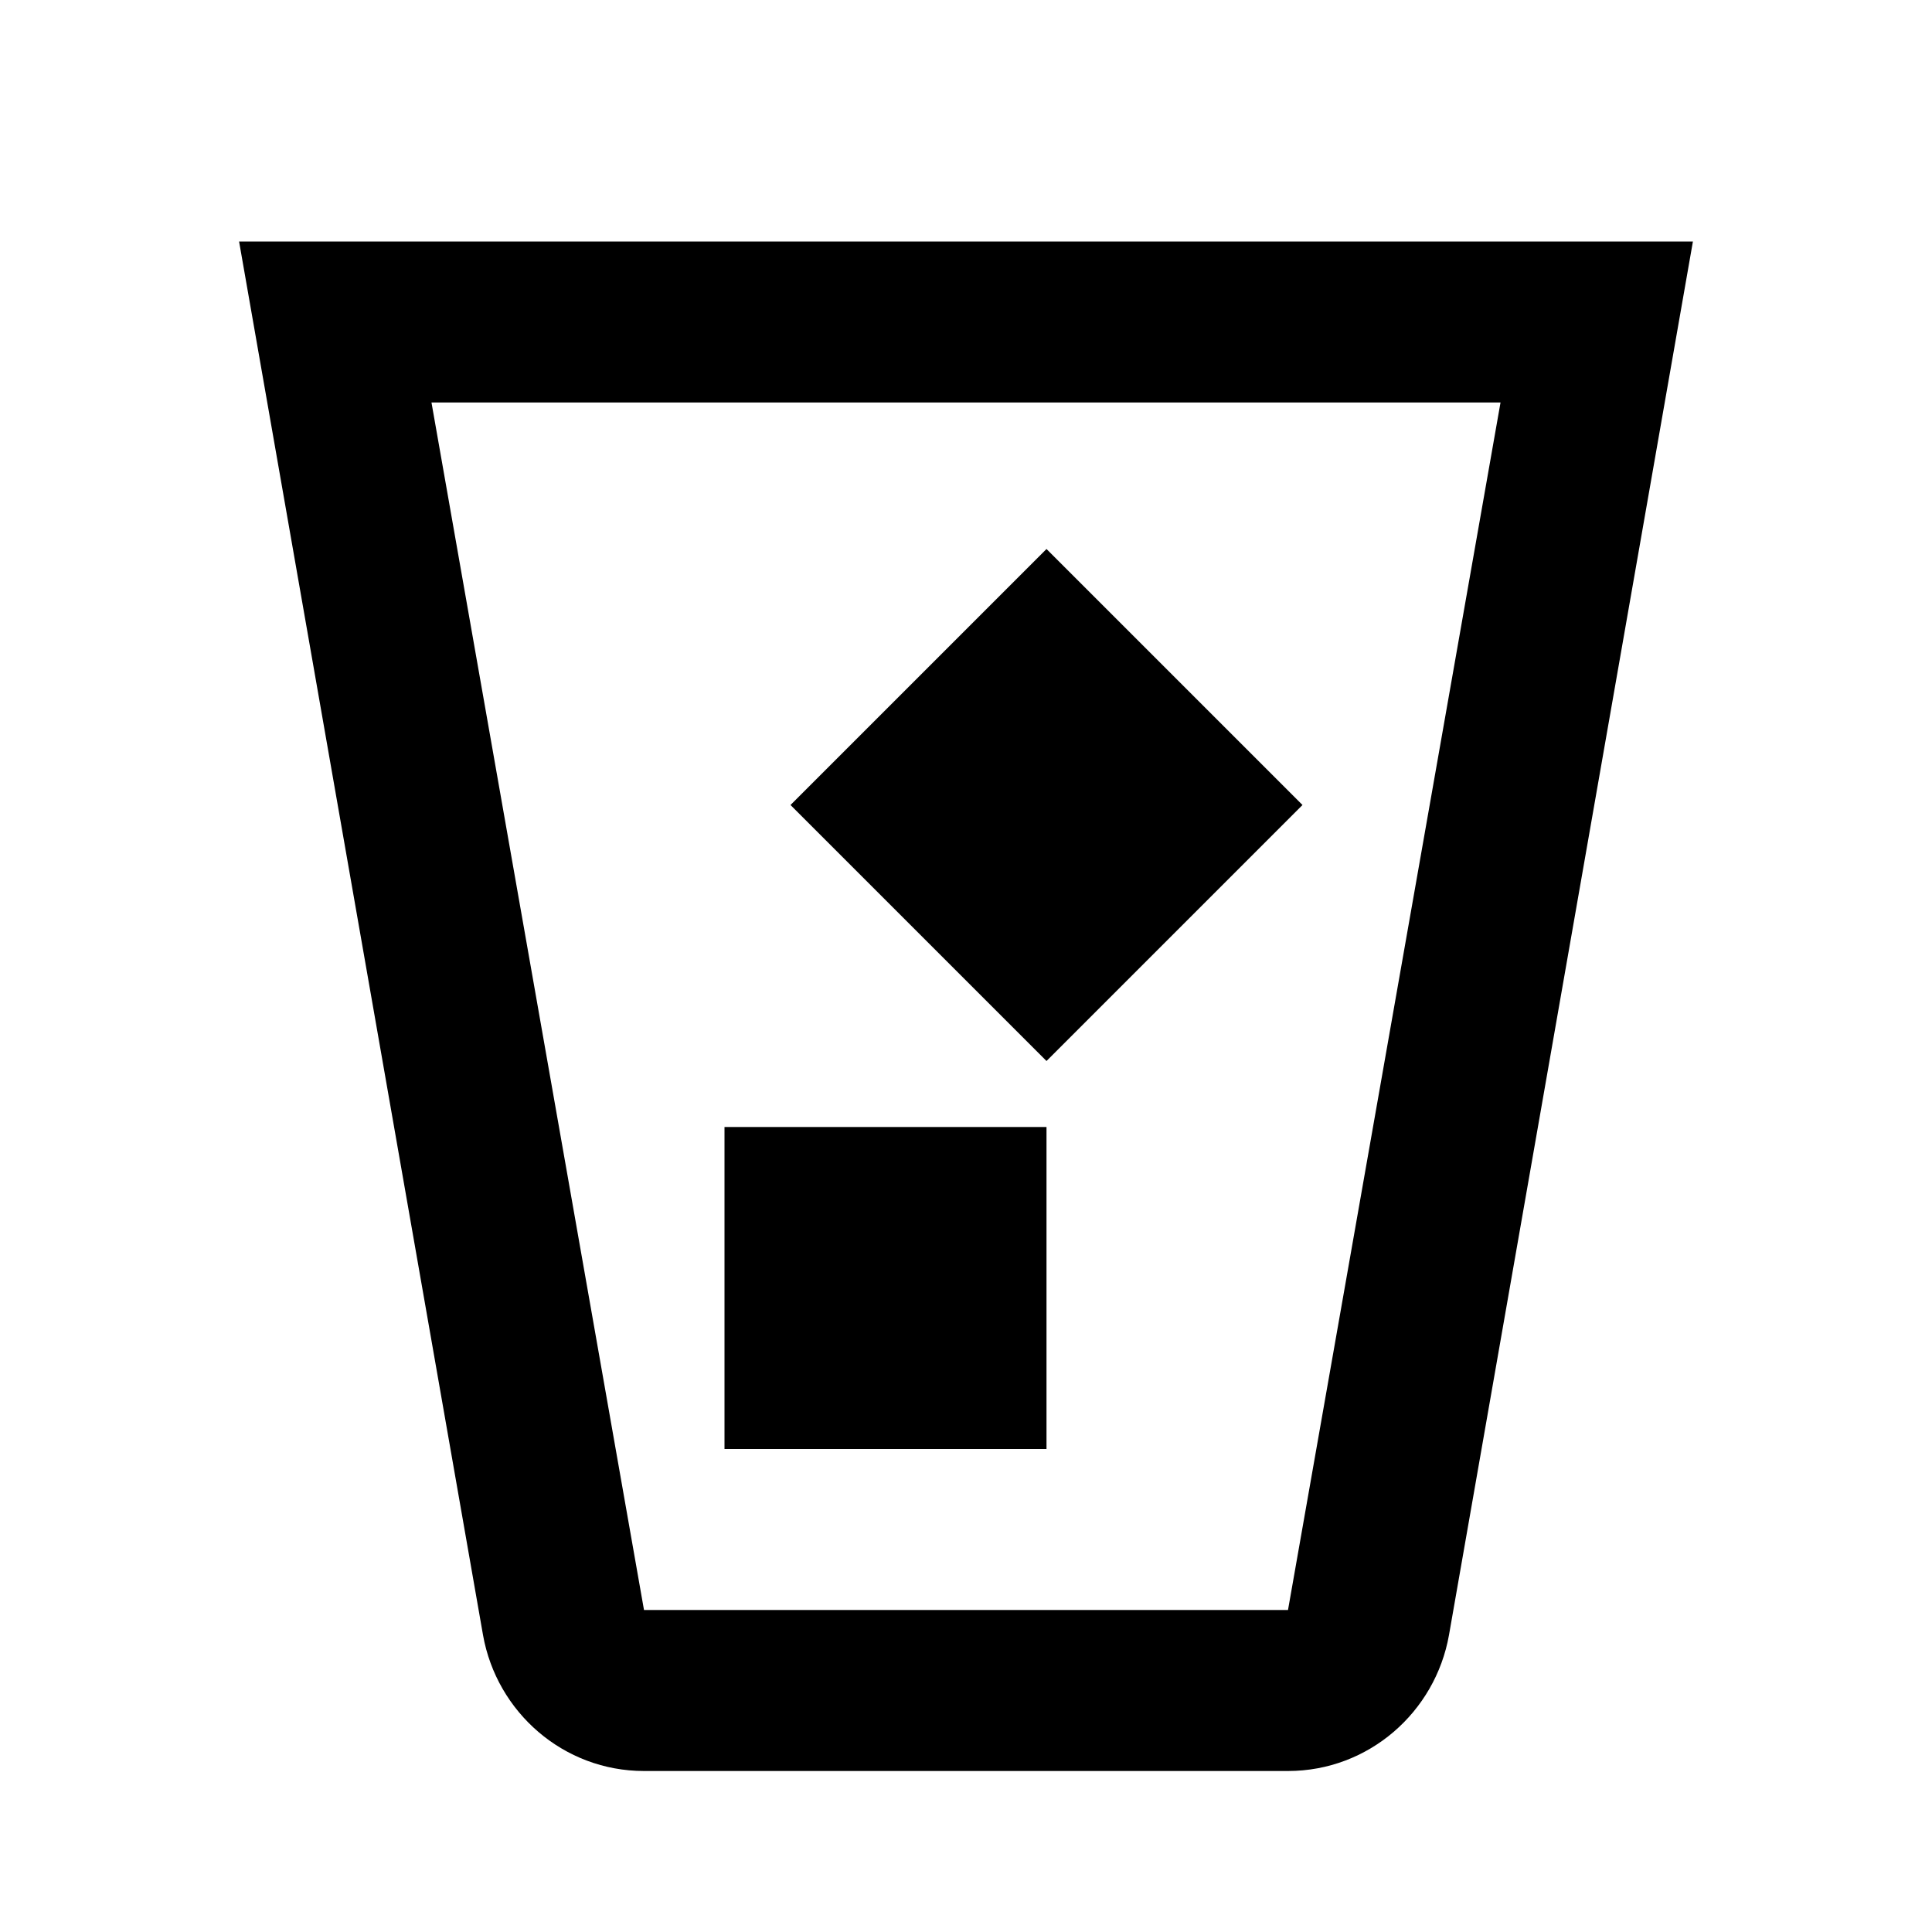
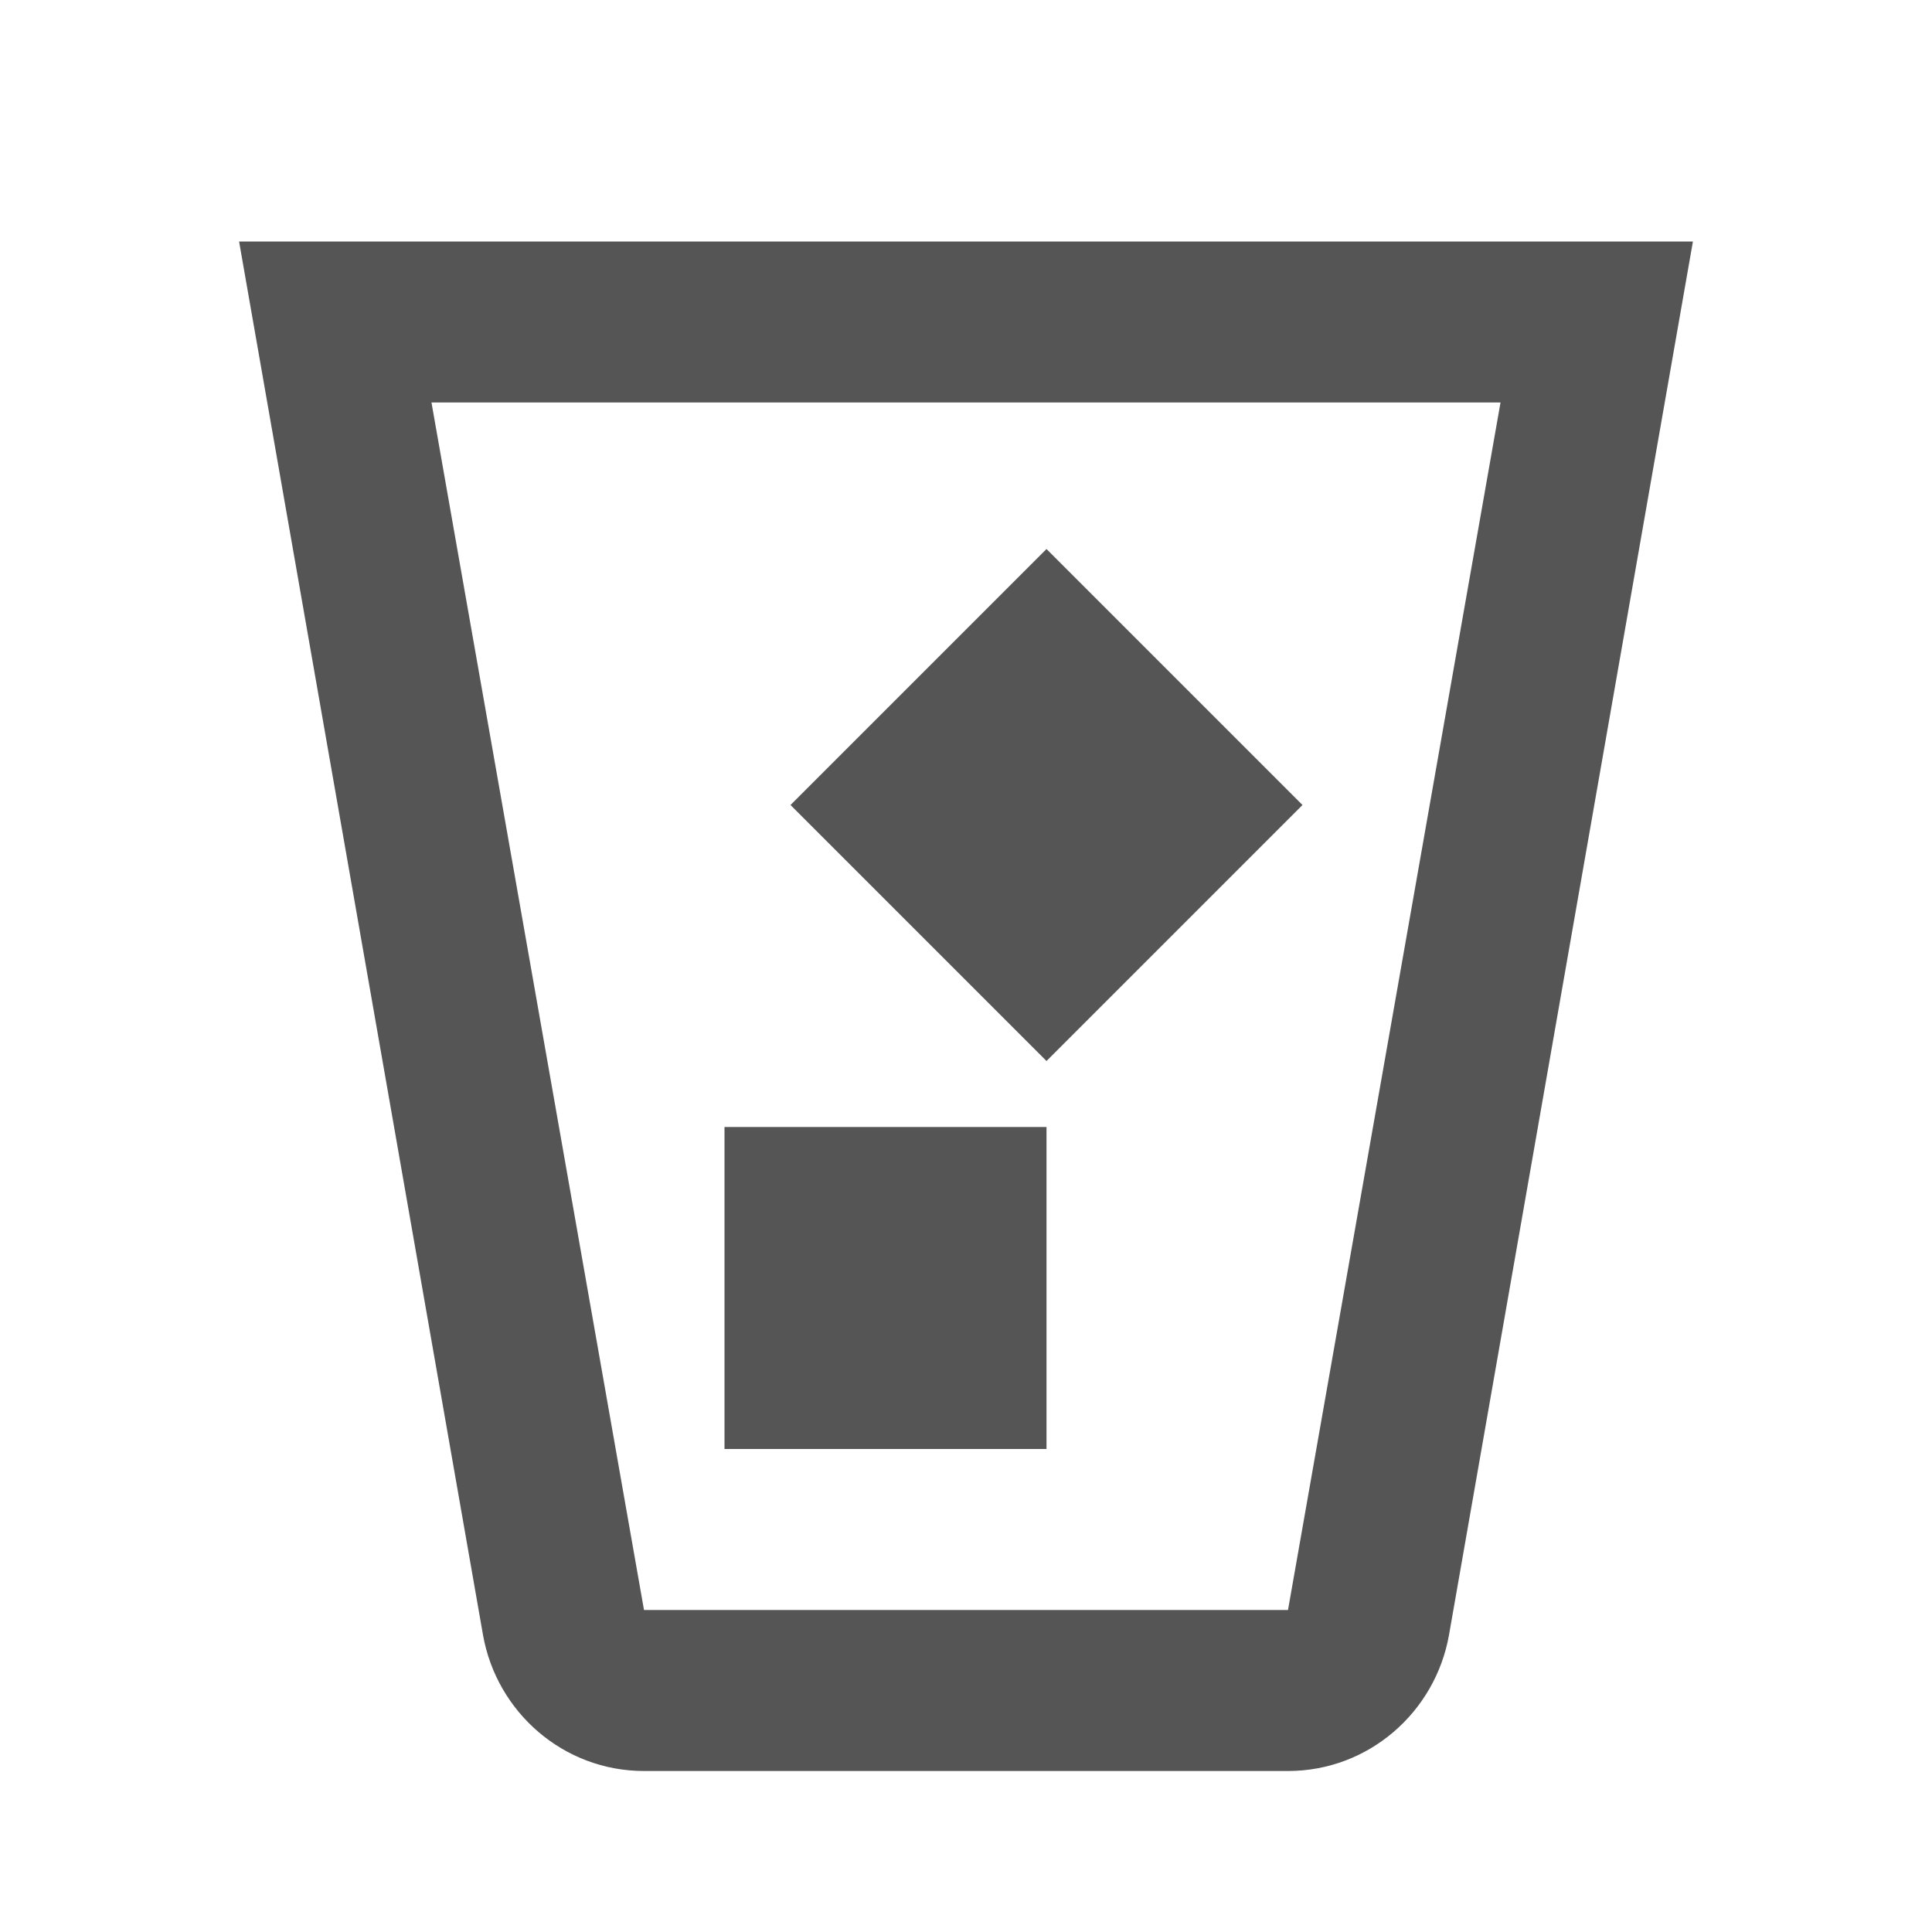
- <svg xmlns="http://www.w3.org/2000/svg" version="1.1" width="24" height="24" viewBox="0 0 24 24">
-   <path d="M21.03,3L18,20.31C17.83,21.27 17,22 16,22H8C7,22 6.17,21.27 6,20.31L2.97,3H21.03M5.36,5L8,20H16L18.64,5H5.36M9,18V14H13V18H9M13,13.18L9.82,10L13,6.82L16.18,10L13,13.18Z" />
+ <svg xmlns="http://www.w3.org/2000/svg" version="1.1" width="24" height="24" viewBox="0 0 24 24" id="svg5638">
+   <defs id="defs5644" />
+   <path d="M21.03,3L18,20.31C17.83,21.27 17,22 16,22H8C7,22 6.17,21.27 6,20.31L2.97,3H21.03M5.36,5L8,20H16L18.64,5H5.36M9,18V14H13V18H9M13,13.18L9.82,10L13,6.82L16.18,10L13,13.18Z" id="path5640" style="fill:#555555" />
</svg>
